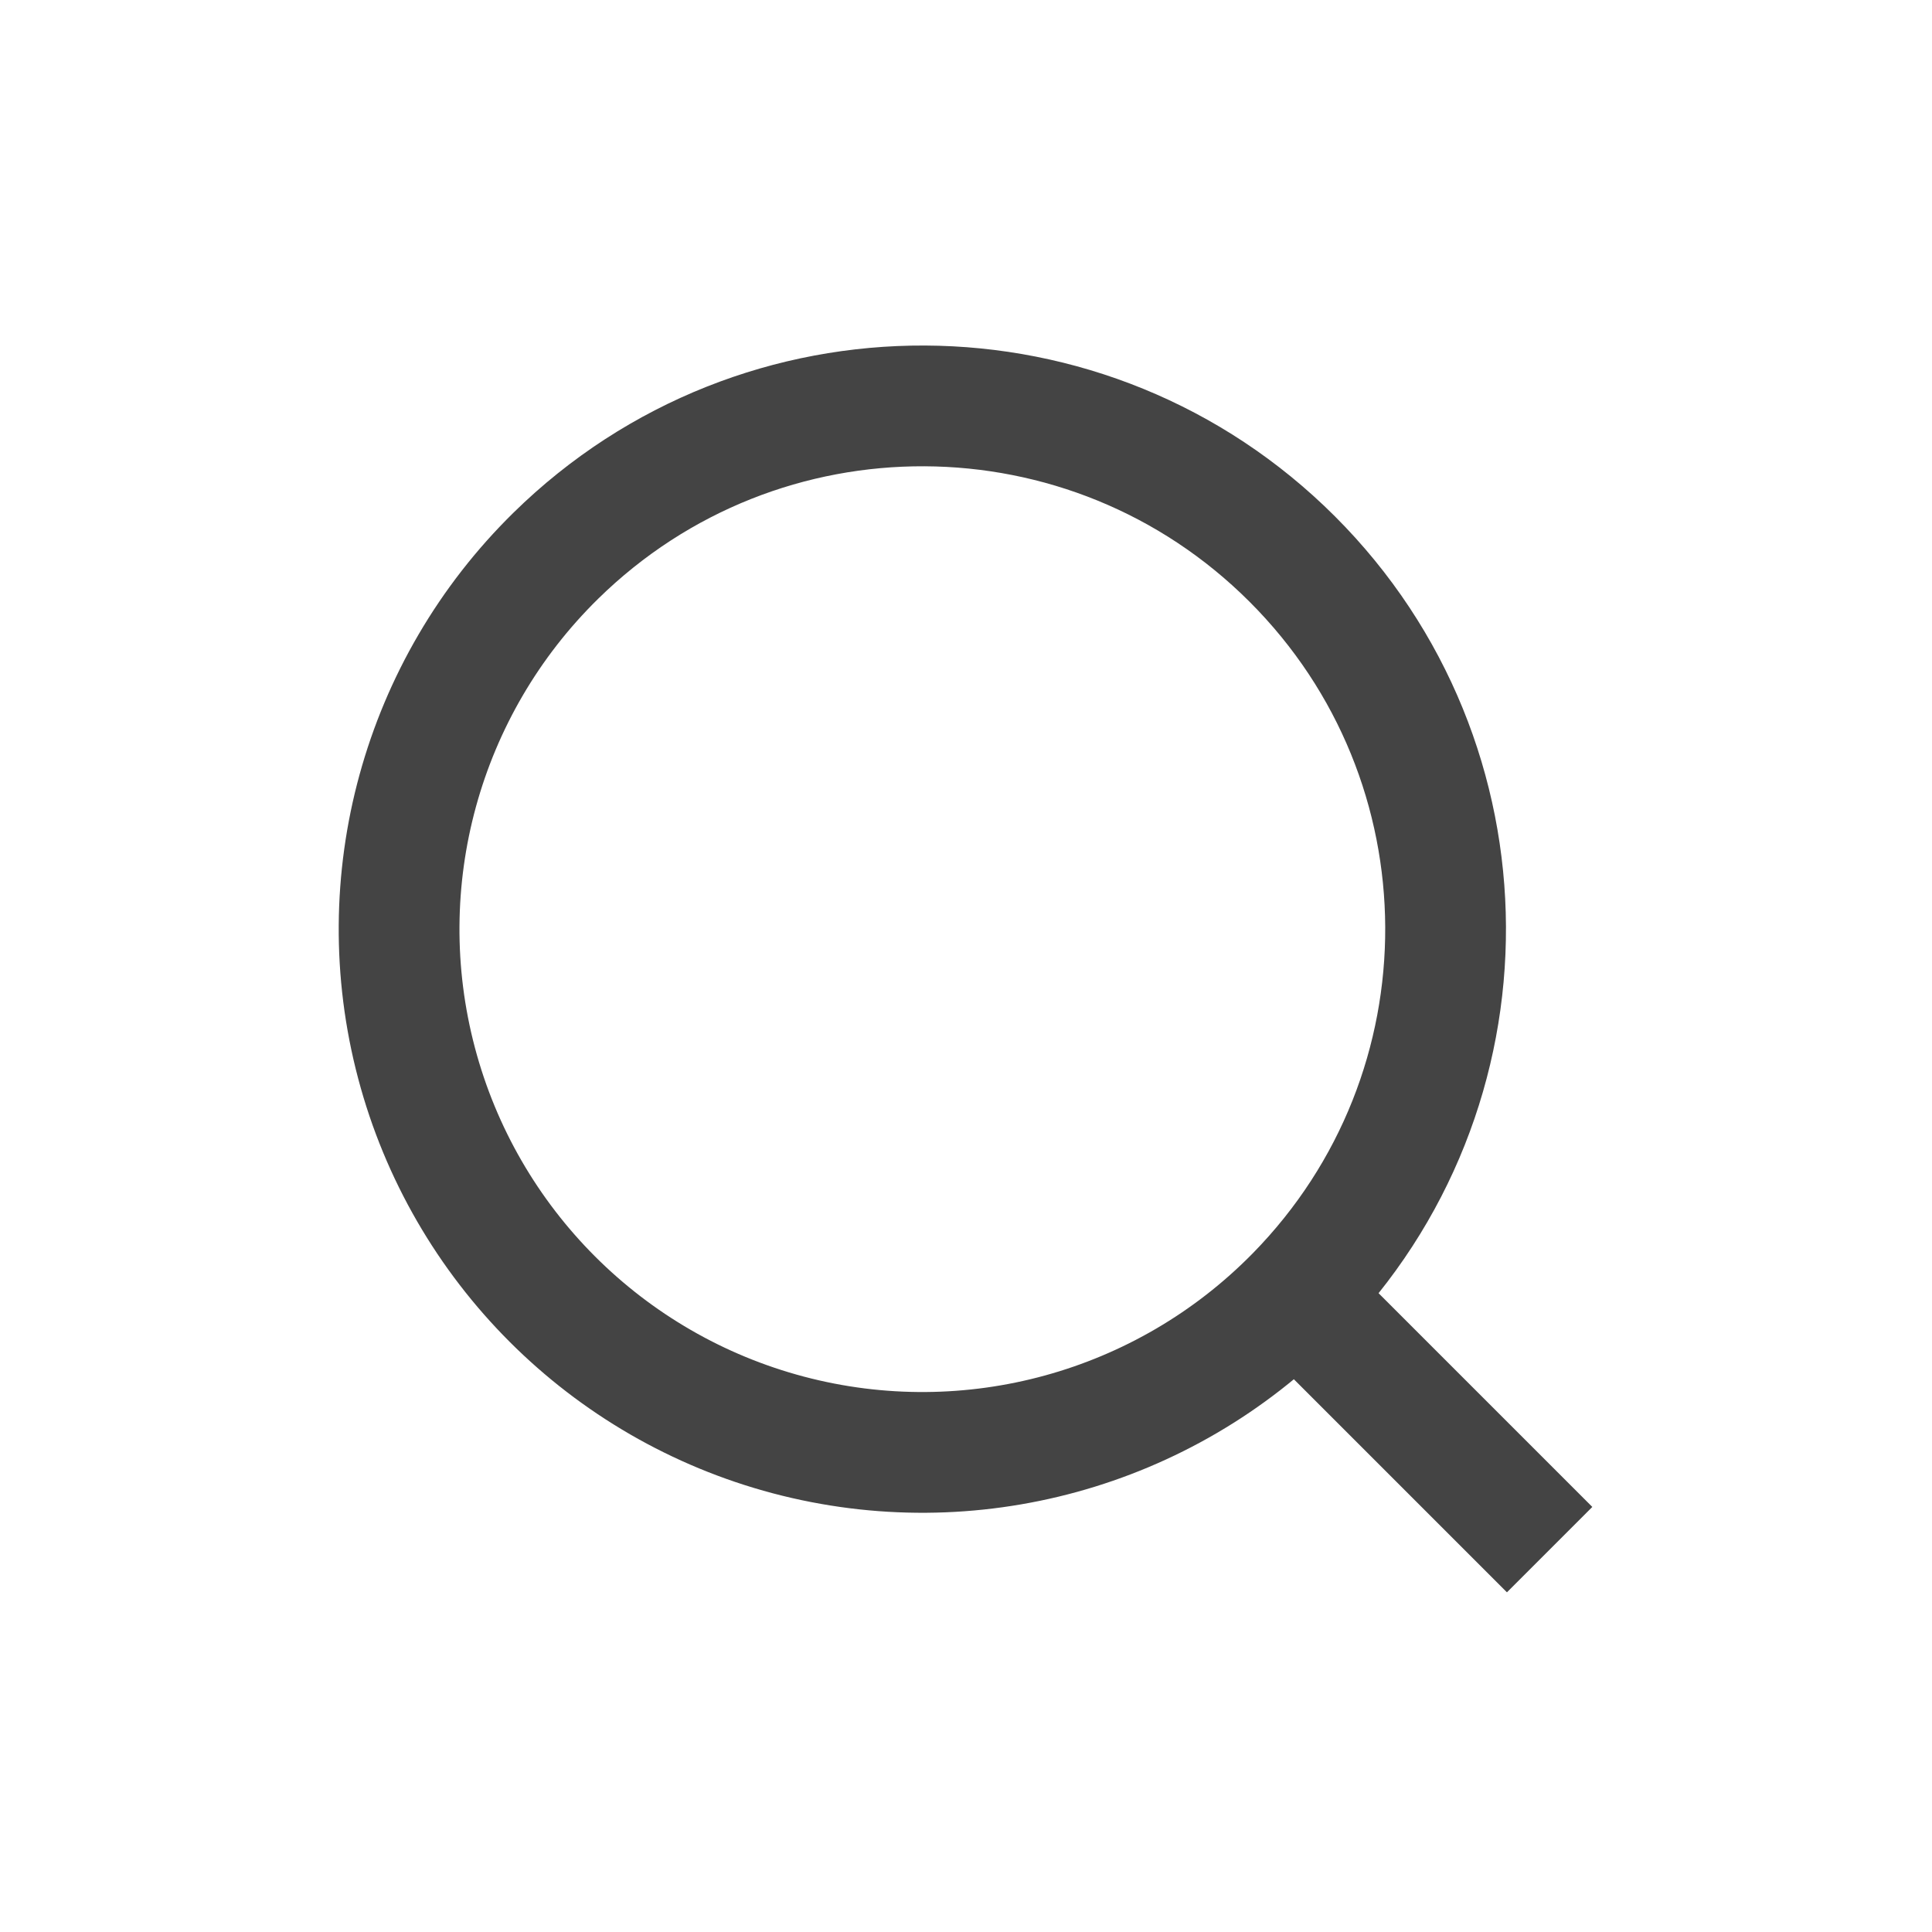
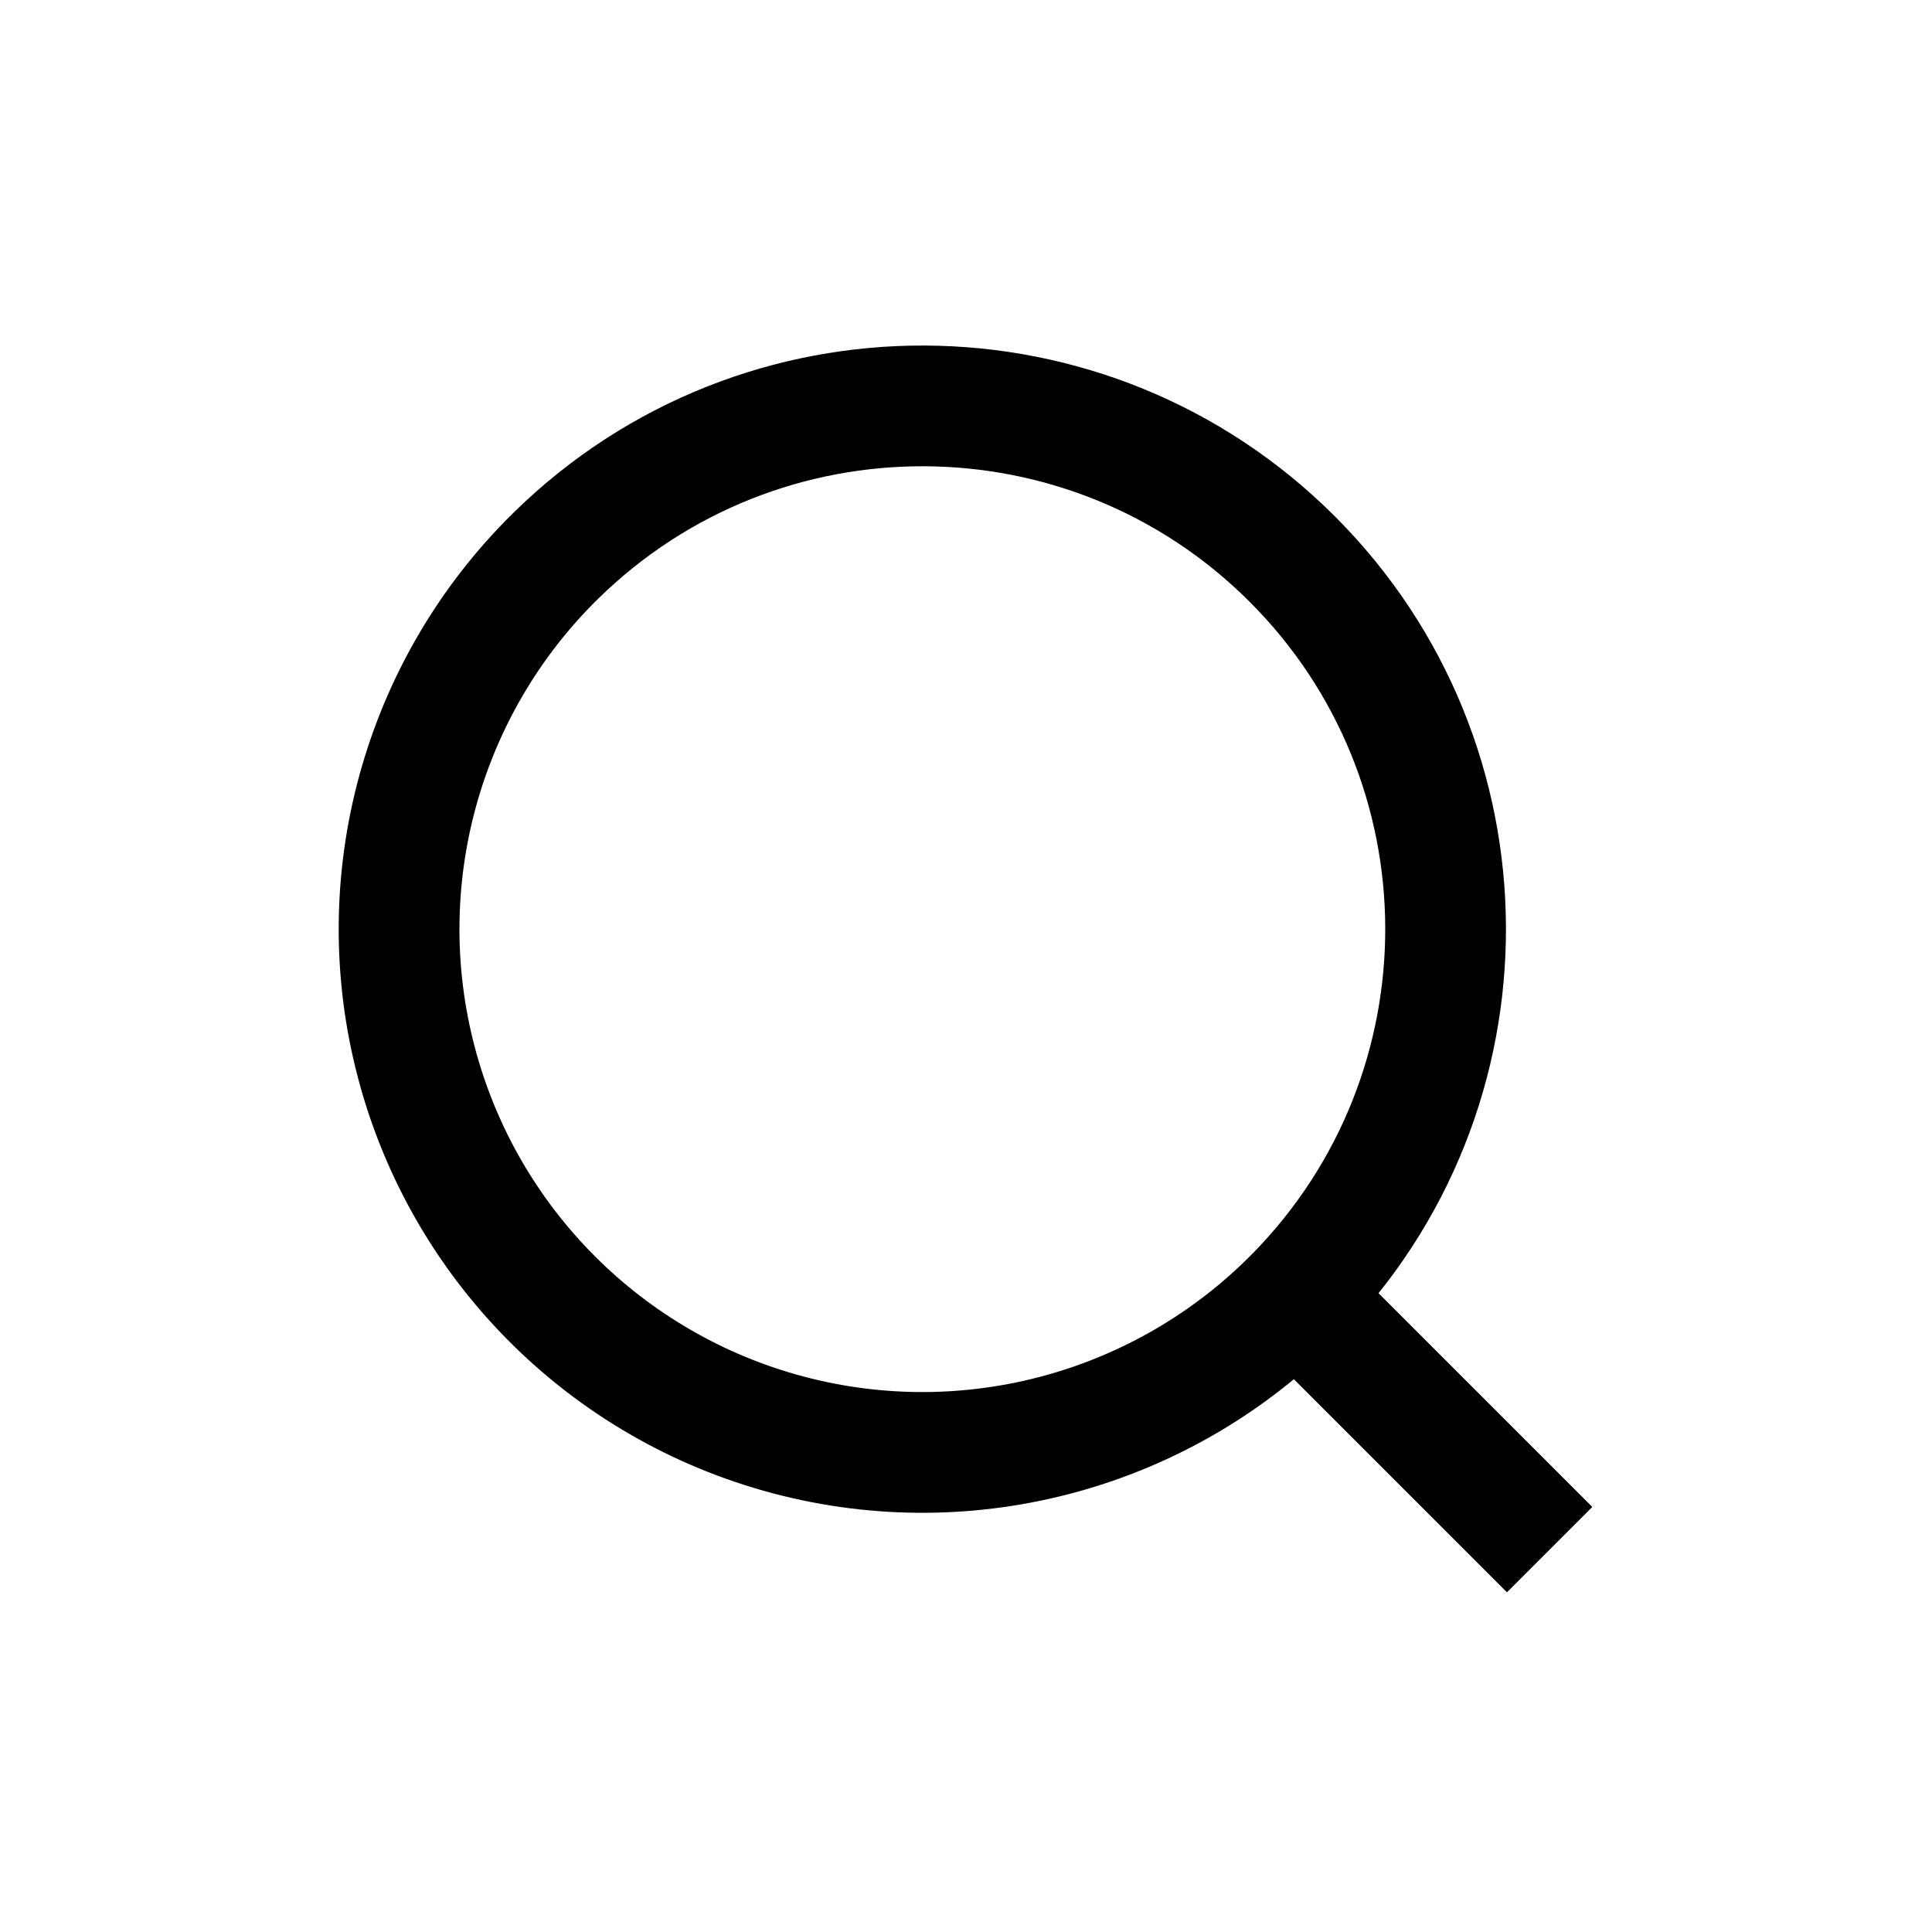
<svg xmlns="http://www.w3.org/2000/svg" width="24" height="24" viewBox="0 0 24 24">
-   <g fill="none" fill-rule="evenodd" stroke="#444" stroke-width="1.5">
-     <path d="M16.096 16.096a6.5 6.5 0 1 1-9.192-9.192 6.5 6.5 0 0 1 9.192 9.192zM19.25 19.25l-2.934-2.934" />
-   </g>
+   <path d="M15.524,7.476 C13.293,5.245 9.681,5.229 7.429,7.439 C5.955,8.887 5.37,11.015 5.899,13.013 C6.428,15.011 7.989,16.572 9.987,17.101 C11.985,17.63 14.113,17.045 15.561,15.571 C17.771,13.319 17.755,9.707 15.524,7.476 Z M9.603,18.551 C7.083,17.884 5.116,15.917 4.449,13.397 C3.782,10.878 4.519,8.195 6.379,6.369 C9.217,3.582 13.771,3.603 16.584,6.416 C19.397,9.229 19.418,13.783 16.631,16.621 C14.805,18.481 12.122,19.218 9.603,18.551 Z M19.78,18.72 L18.72,19.78 L15.786,16.846 L16.846,15.786 L19.78,18.72 Z M18.72,19.78 L15.786,16.846 L16.846,15.786 L19.78,18.72 L18.72,19.78 Z" />
</svg>
